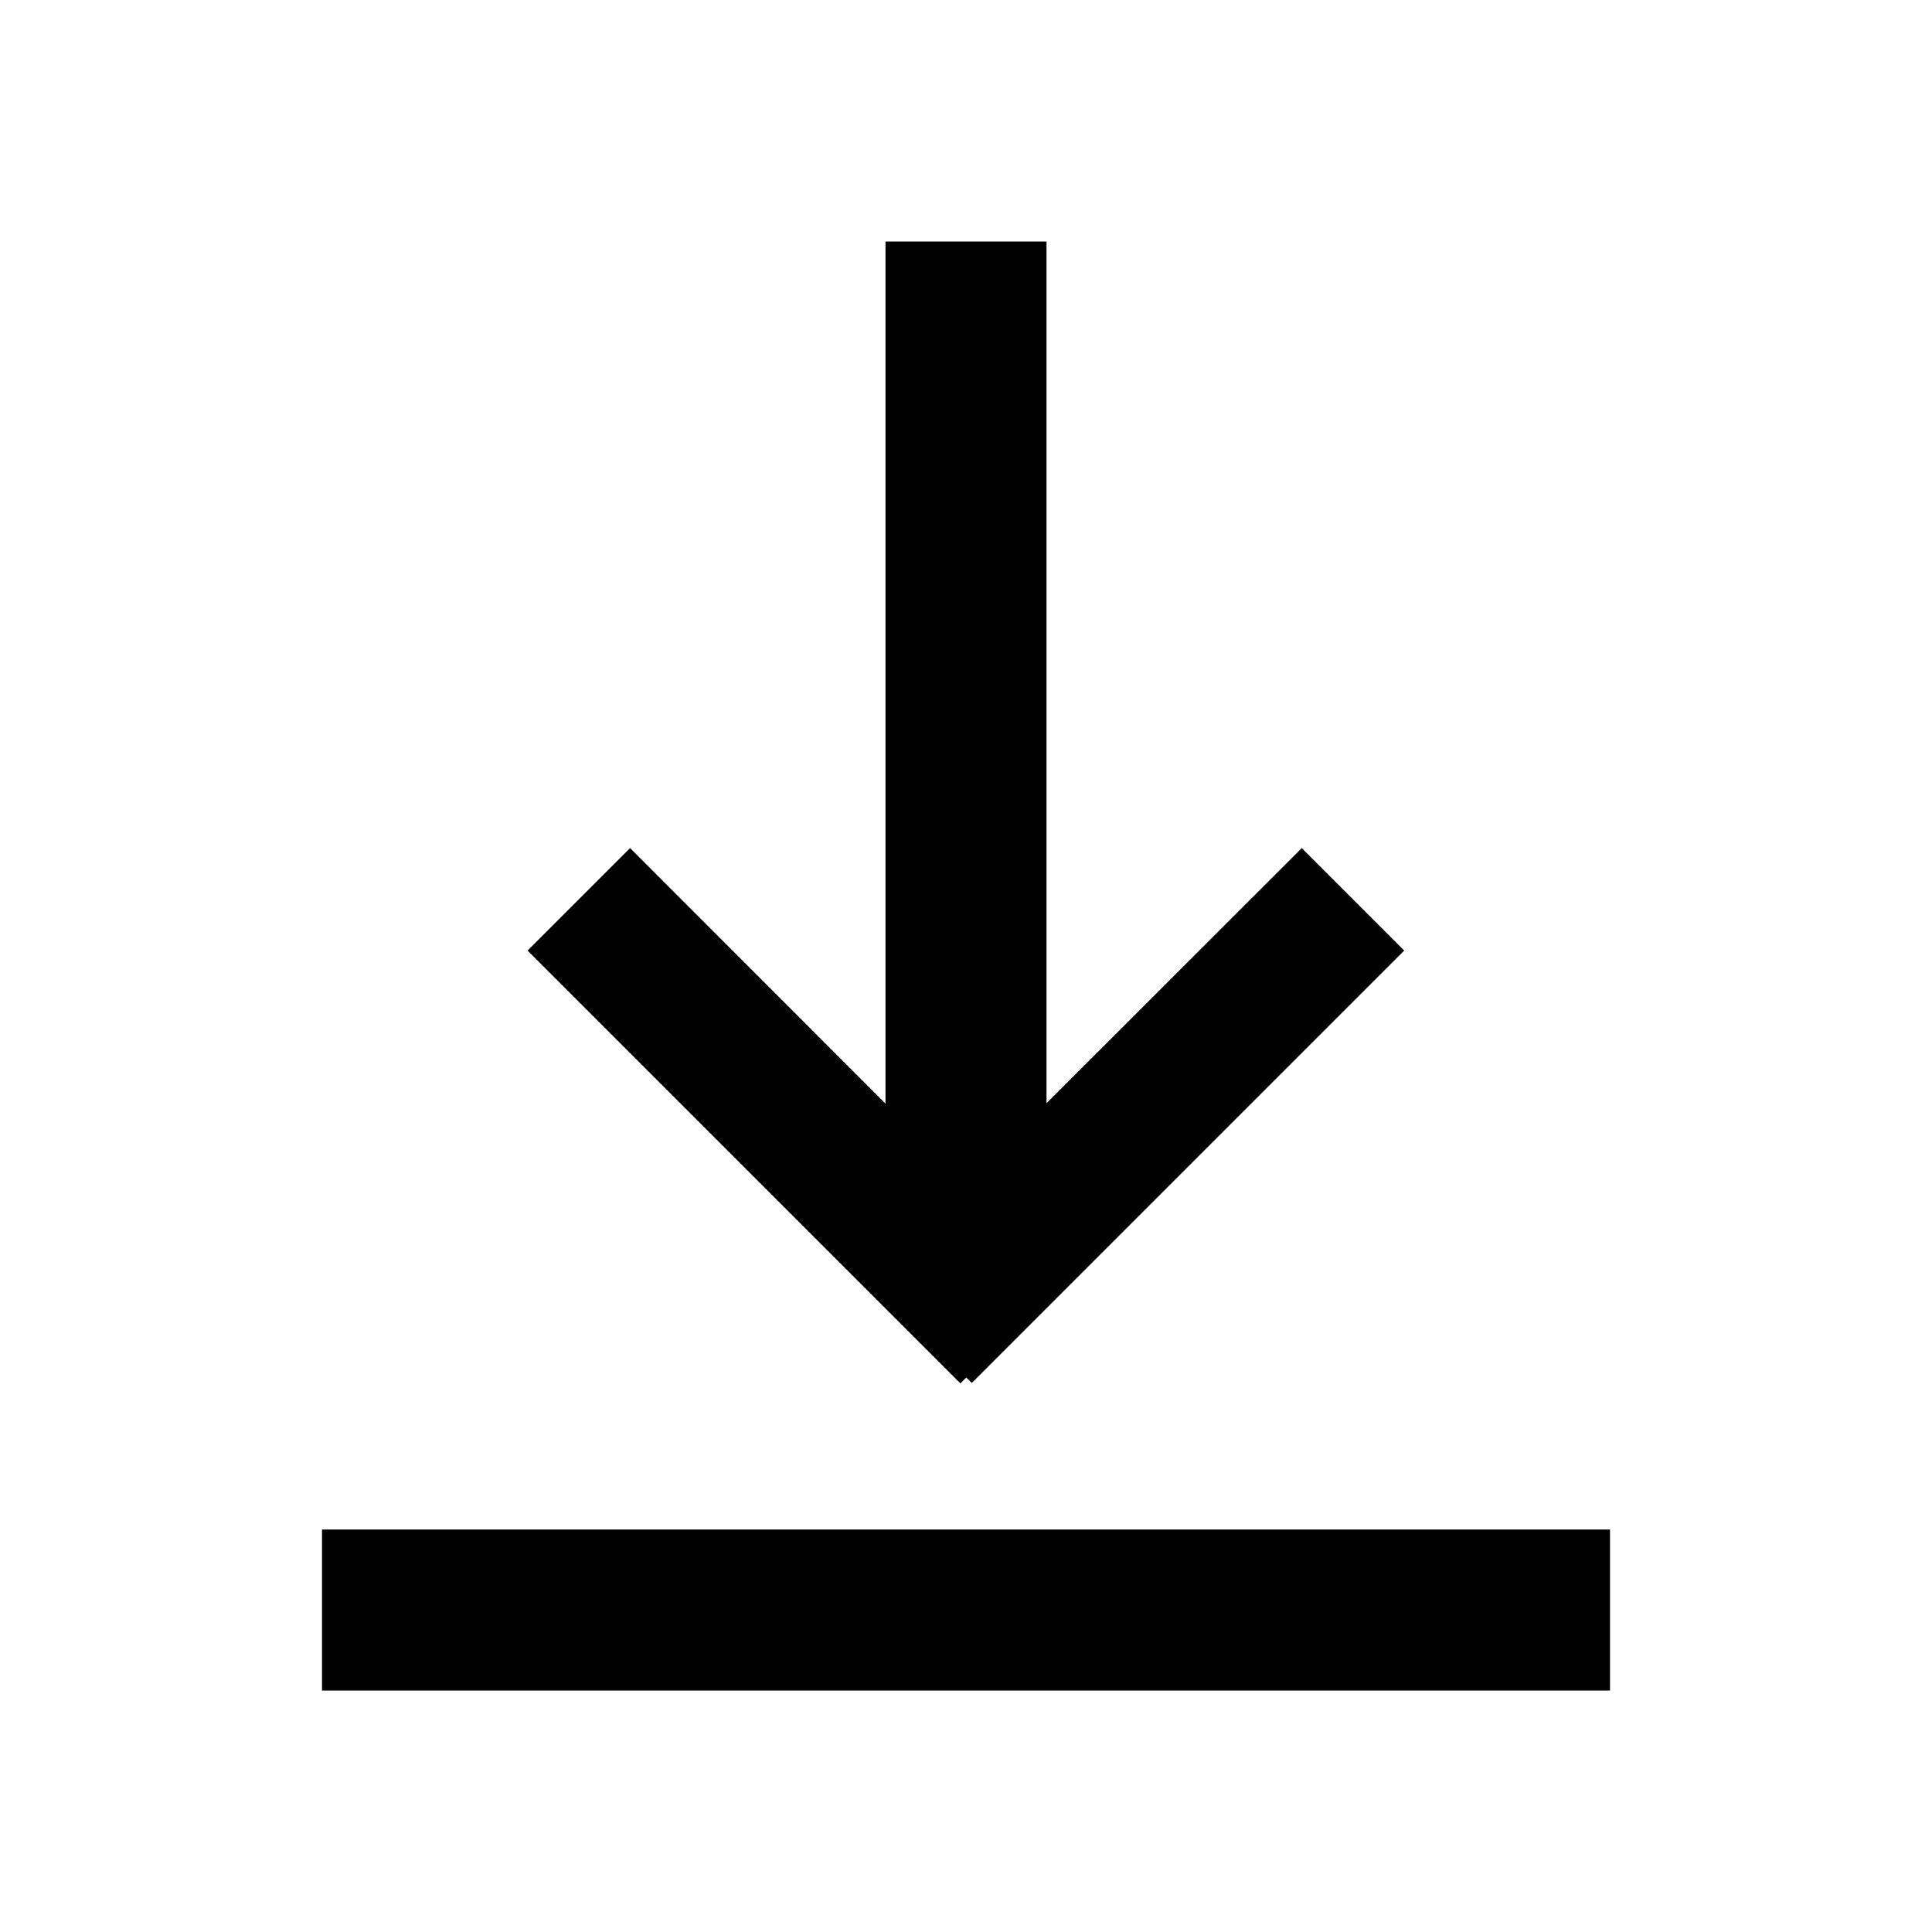
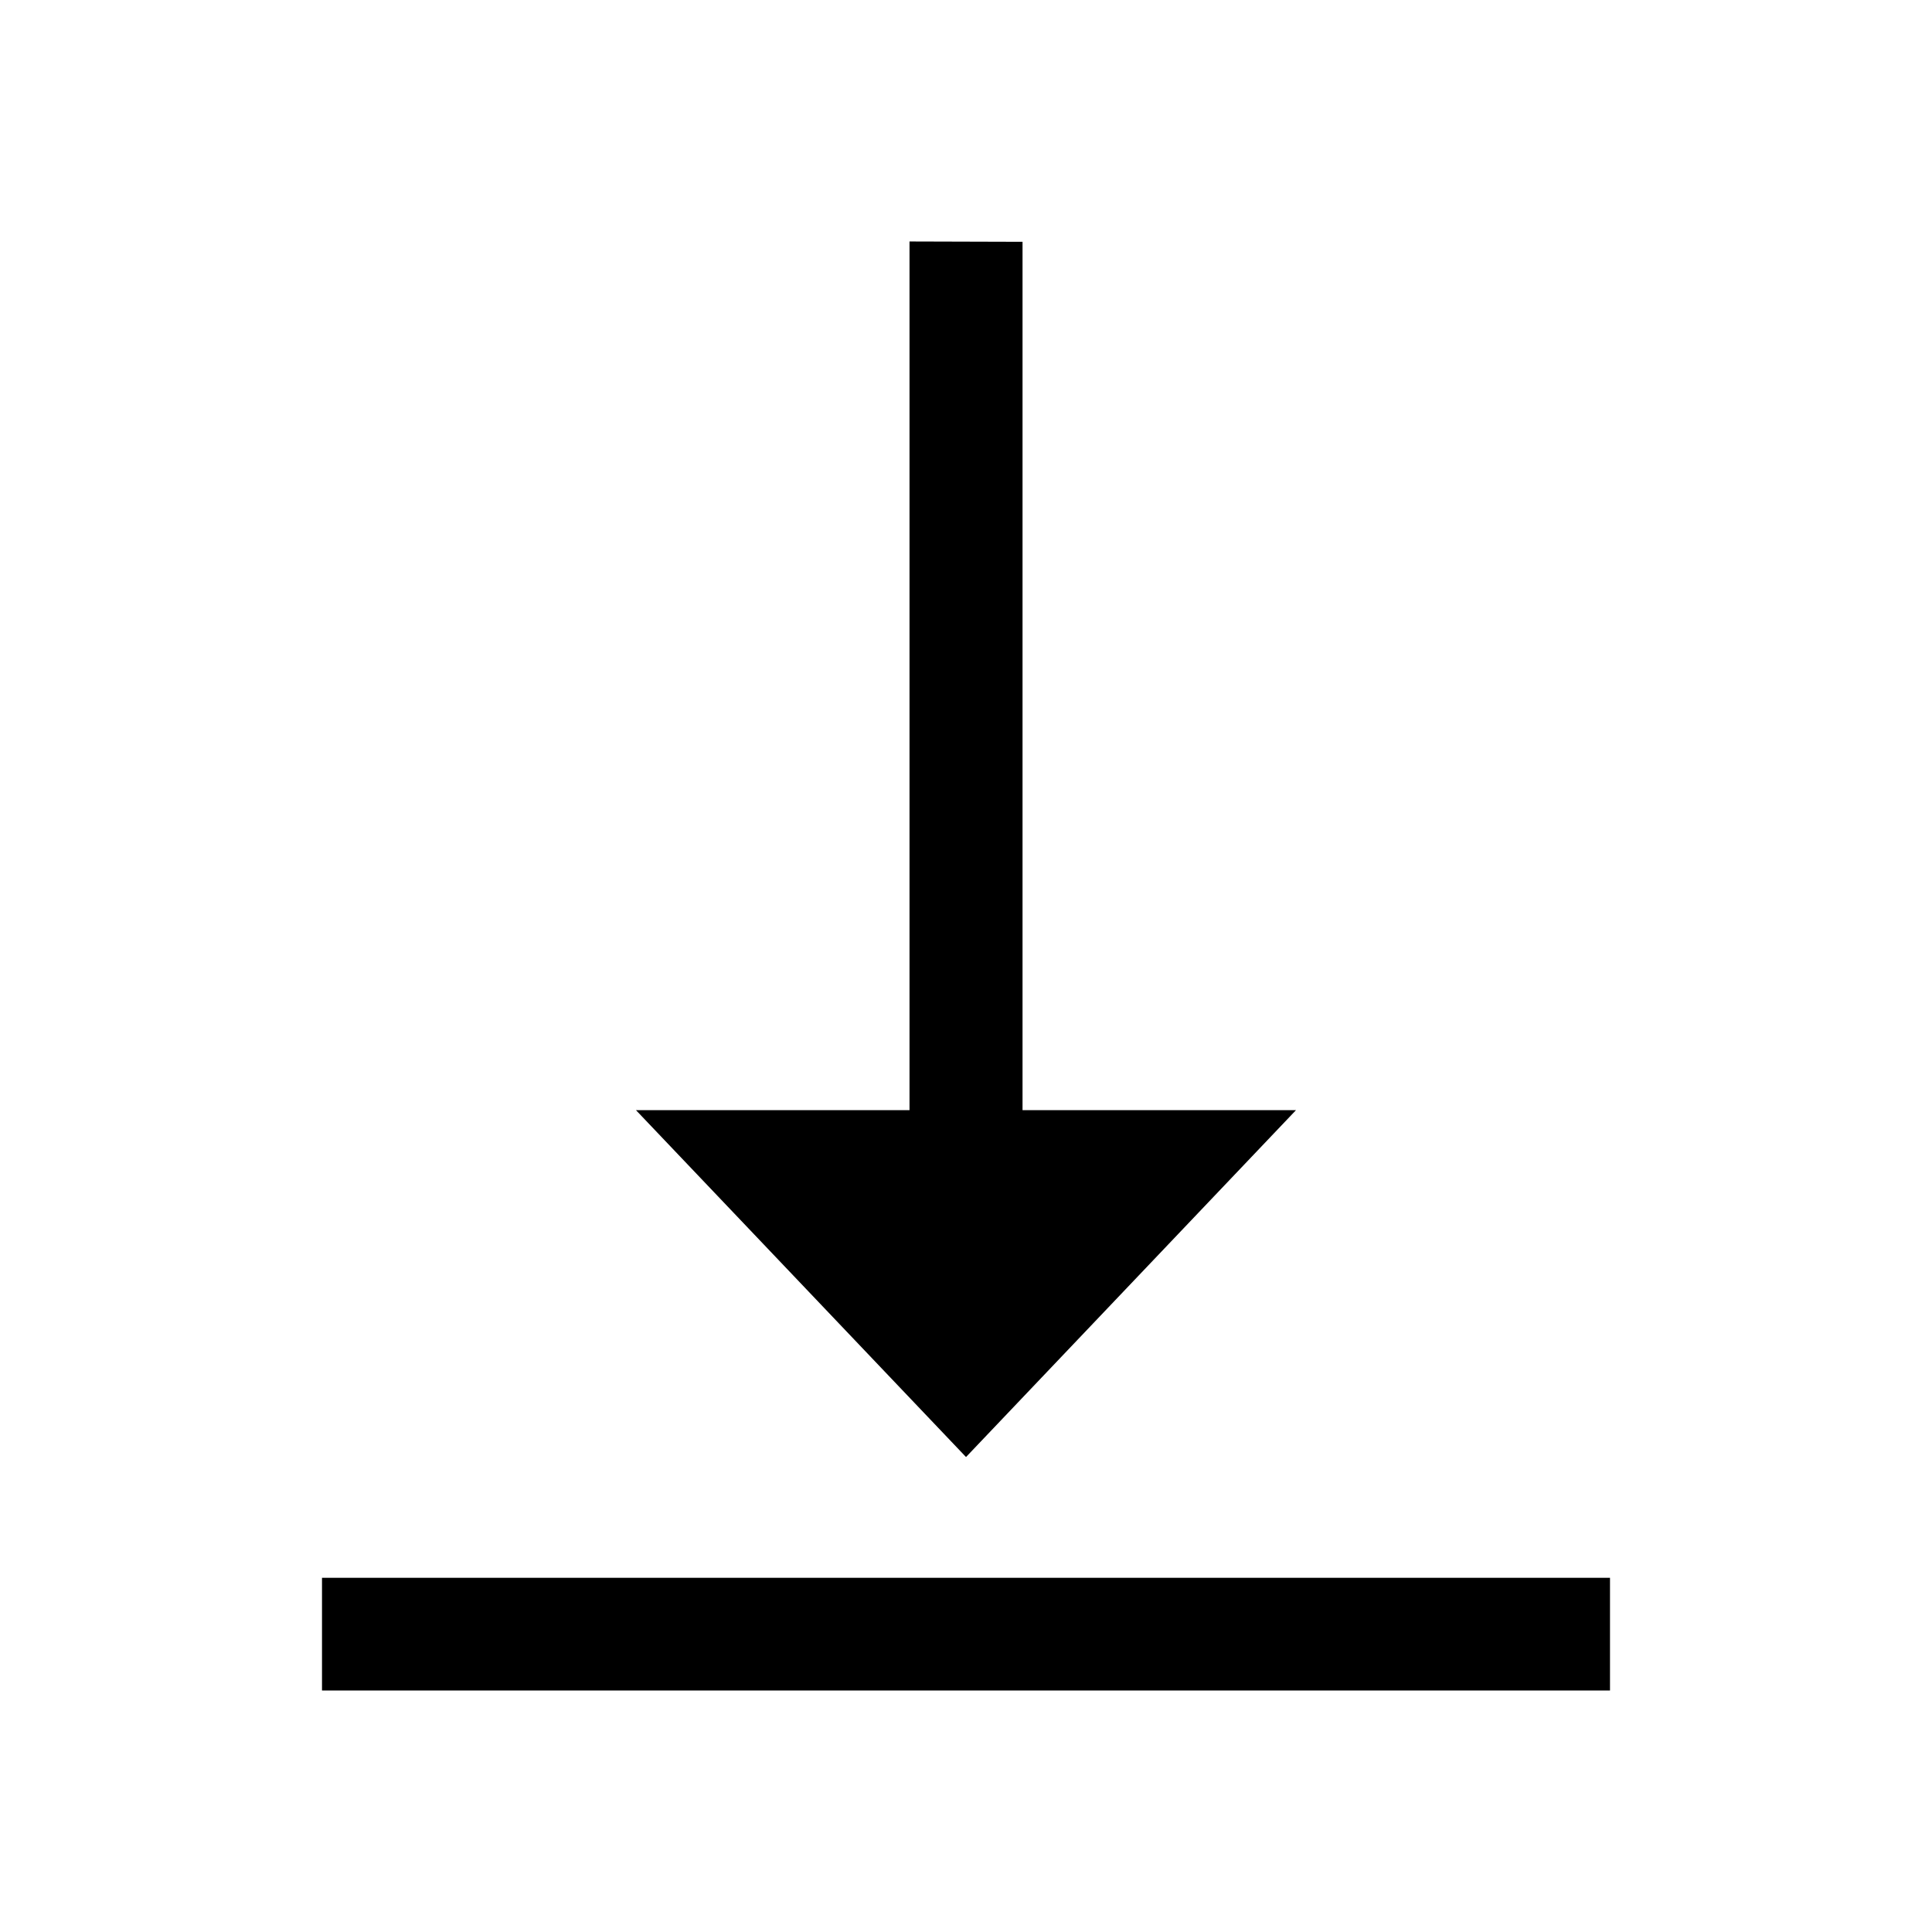
<svg xmlns="http://www.w3.org/2000/svg" width="24px" height="24px" viewBox="0 0 24 24" version="1.1">
  <g id="download-icon" stroke="none" stroke-width="1" fill="none" fill-rule="evenodd">
    <polygon id="Path" points="0 1.13686838e-13 24 1.13686838e-13 24 24 0 24" />
-     <path d="M13,13 L13,3 L11,3 L11,13 L11,15 L12,17 L13,15 L13,13 Z M4,19 L4,21 L20,21 L20,19 L4,19 Z" id="Shape" fill="#000000" fill-rule="nonzero" />
-     <path d="M9.549,8.358 L9.548,14.257 L15.449,14.258 L15.449,15.258 L8.649,15.258 L8.648,15.157 L8.549,15.158 L8.549,8.358 L9.549,8.358 Z" id="Combined-Shape" stroke="#000000" stroke-width="0.8" fill="#000000" transform="translate(11.99904, 11.80833) rotate(-45) translate(-11.99904, -11.80833) " />
+     <polygon id="Shape" fill="#000000" fill-rule="nonzero" points="4 19.6 4 21 20 21 20 19.6" />
+     <polygon id="↵" fill="#000000" fill-rule="nonzero" transform="translate(12, 10.54978) rotate(-90) translate(-12, -10.54978) " points="4.45 10.55 8.759 6.45 8.759 9.848 19.55 9.848 19.546 11.252 8.759 11.252 8.759 14.649" />
  </g>
</svg>
